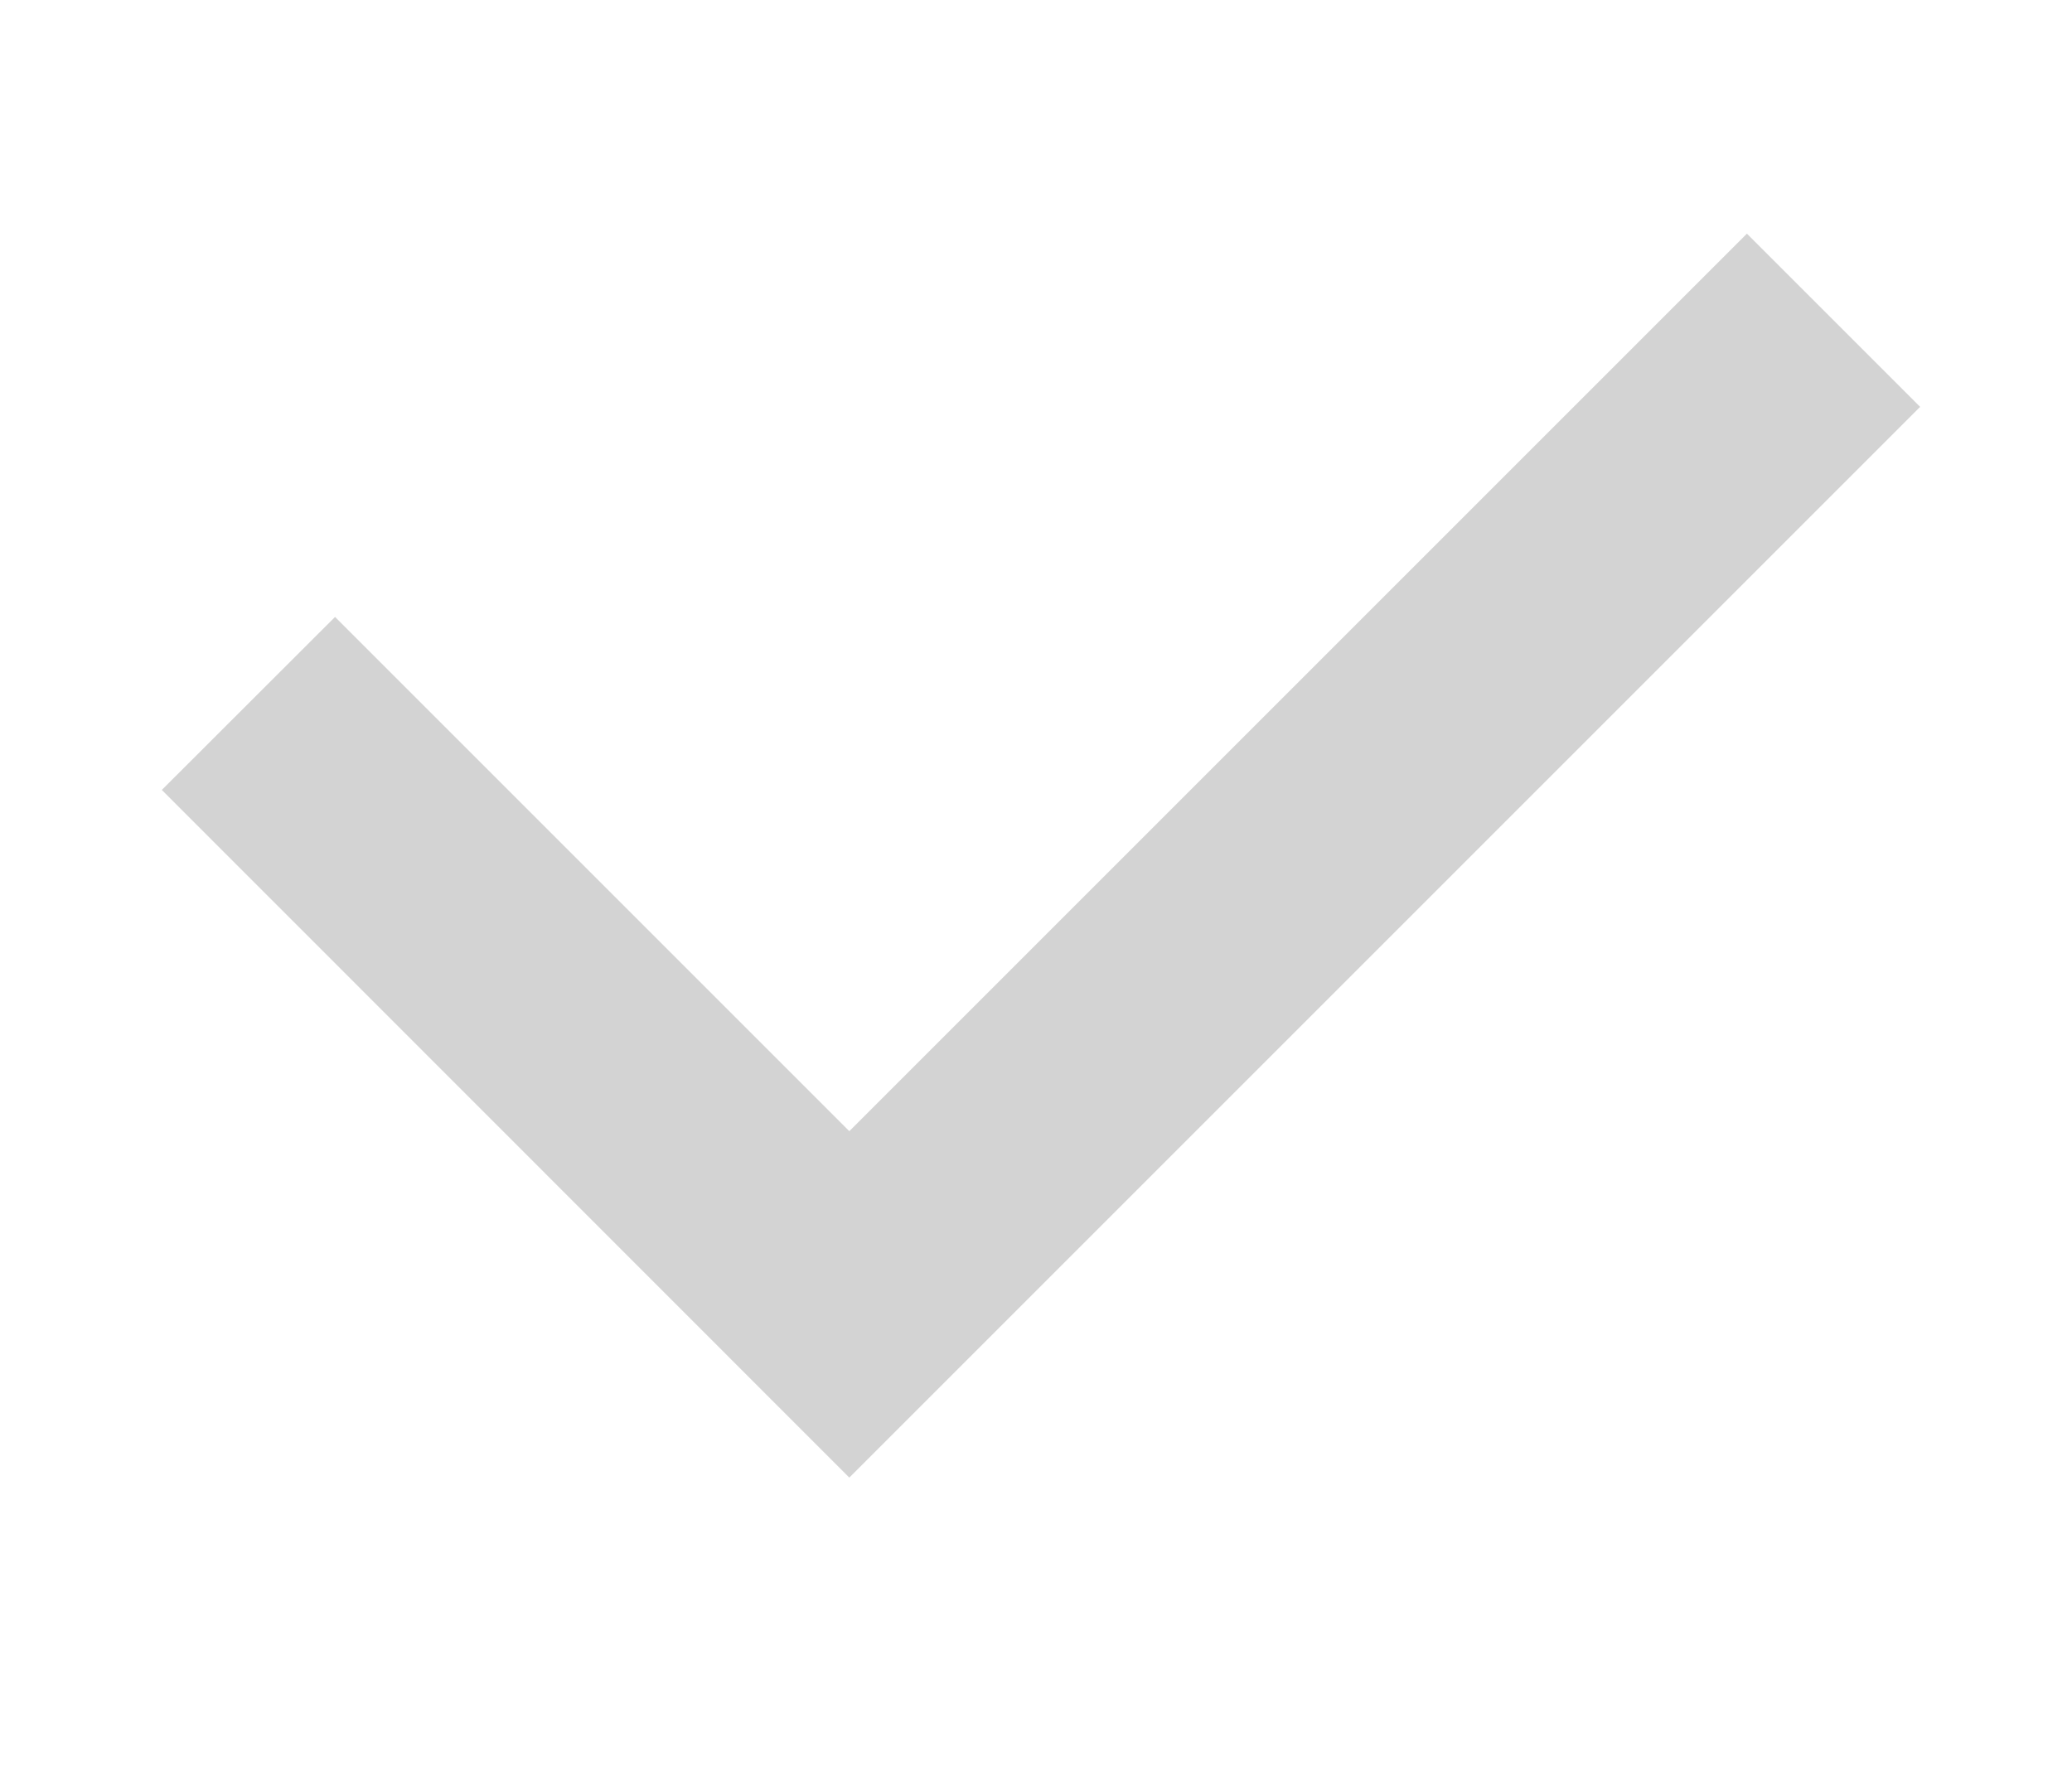
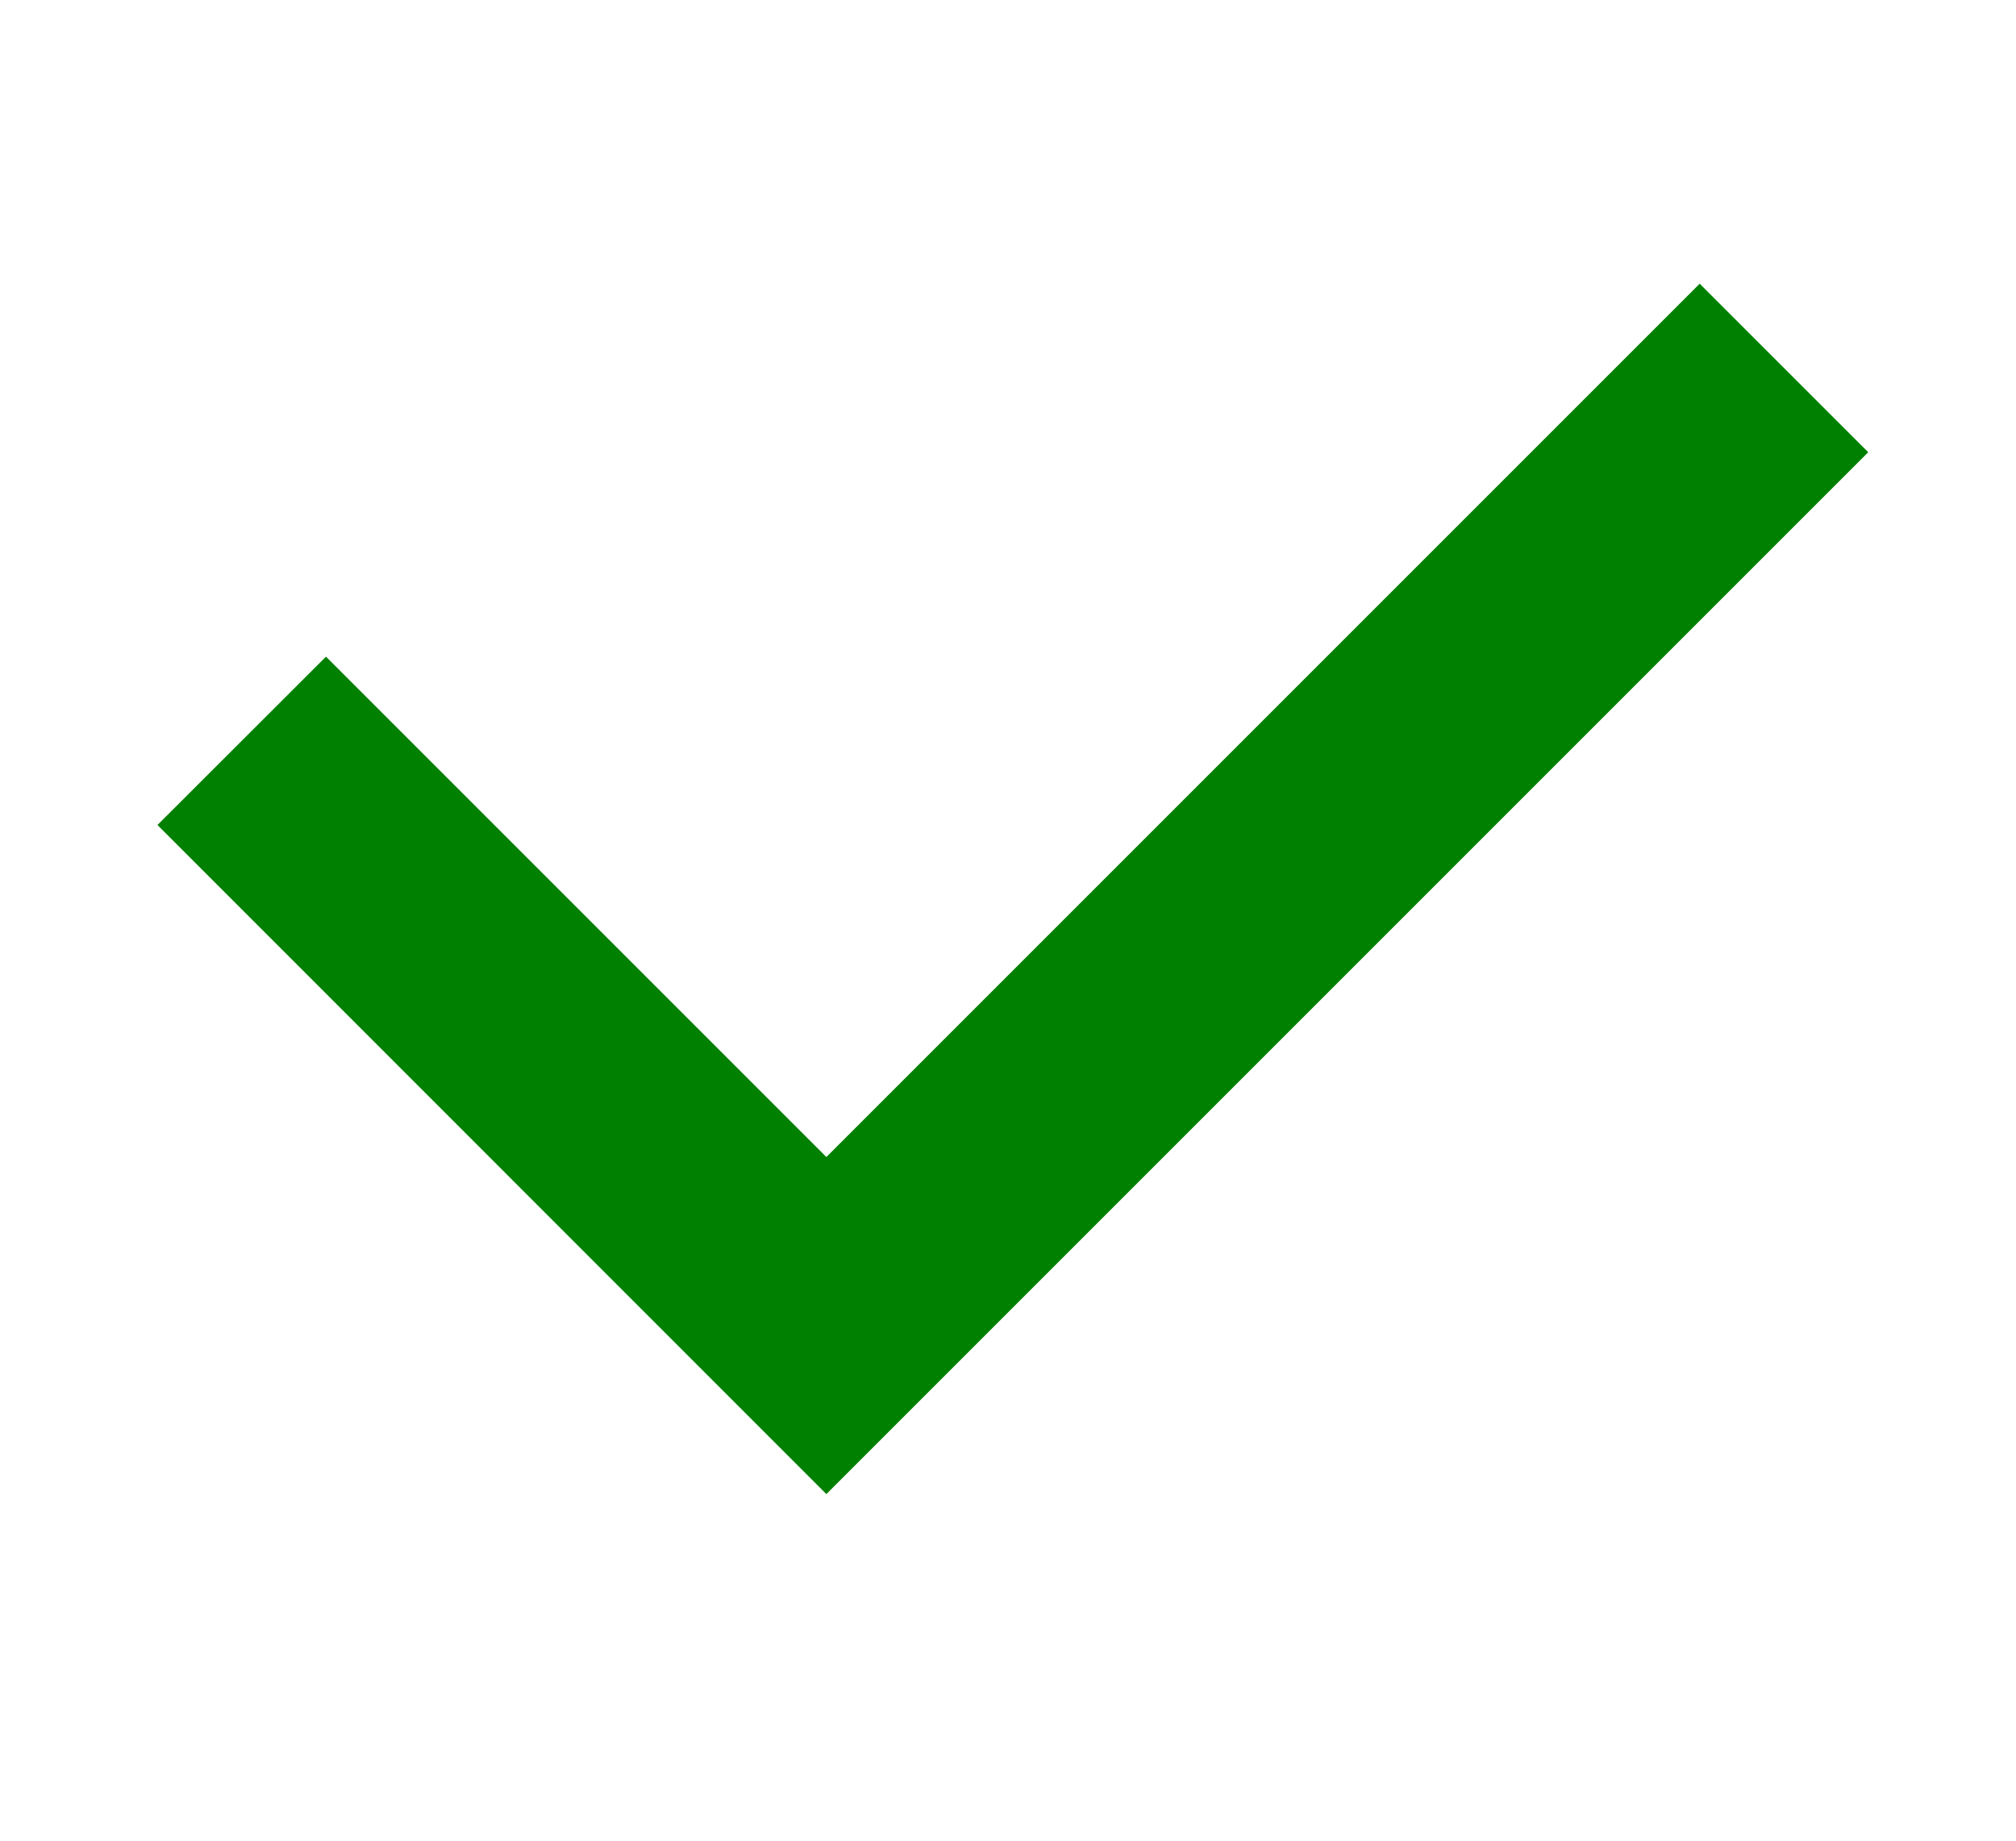
- <svg xmlns="http://www.w3.org/2000/svg" width="14" height="12" viewBox="0 0 10 7" fill="none">
-   <path d="M8.431 0.342L4.099 4.674L1.617 2.192L0.781 3.027L4.099 6.346L9.267 1.178L8.431 0.342Z" fill="#d3d3d3" />
+ <svg xmlns="http://www.w3.org/2000/svg" width="23" height="21" viewBox="0 0 10 7" fill="none">
+   <path d="M8.431 0.342L4.099 4.674L1.617 2.192L0.781 3.027L4.099 6.346L9.267 1.178L8.431 0.342Z" fill="#008000" />
</svg>
